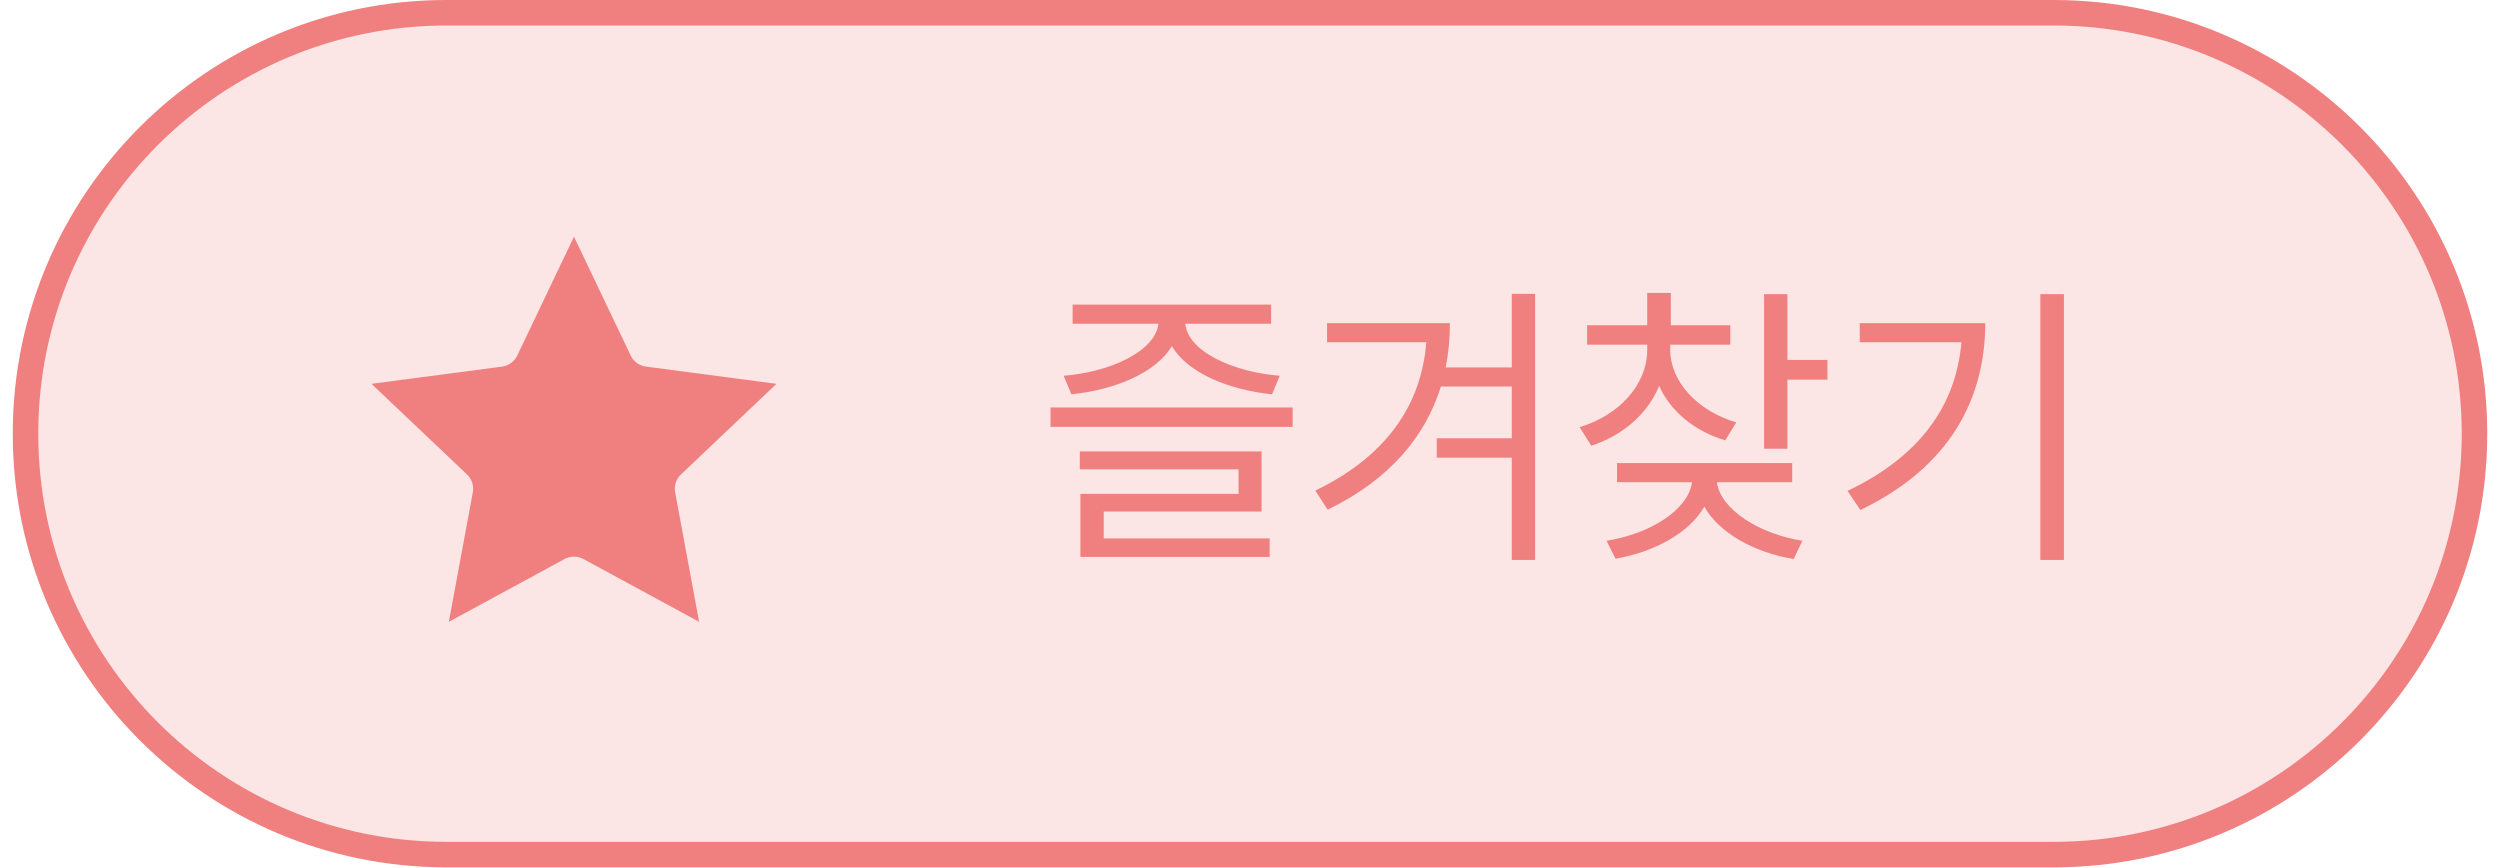
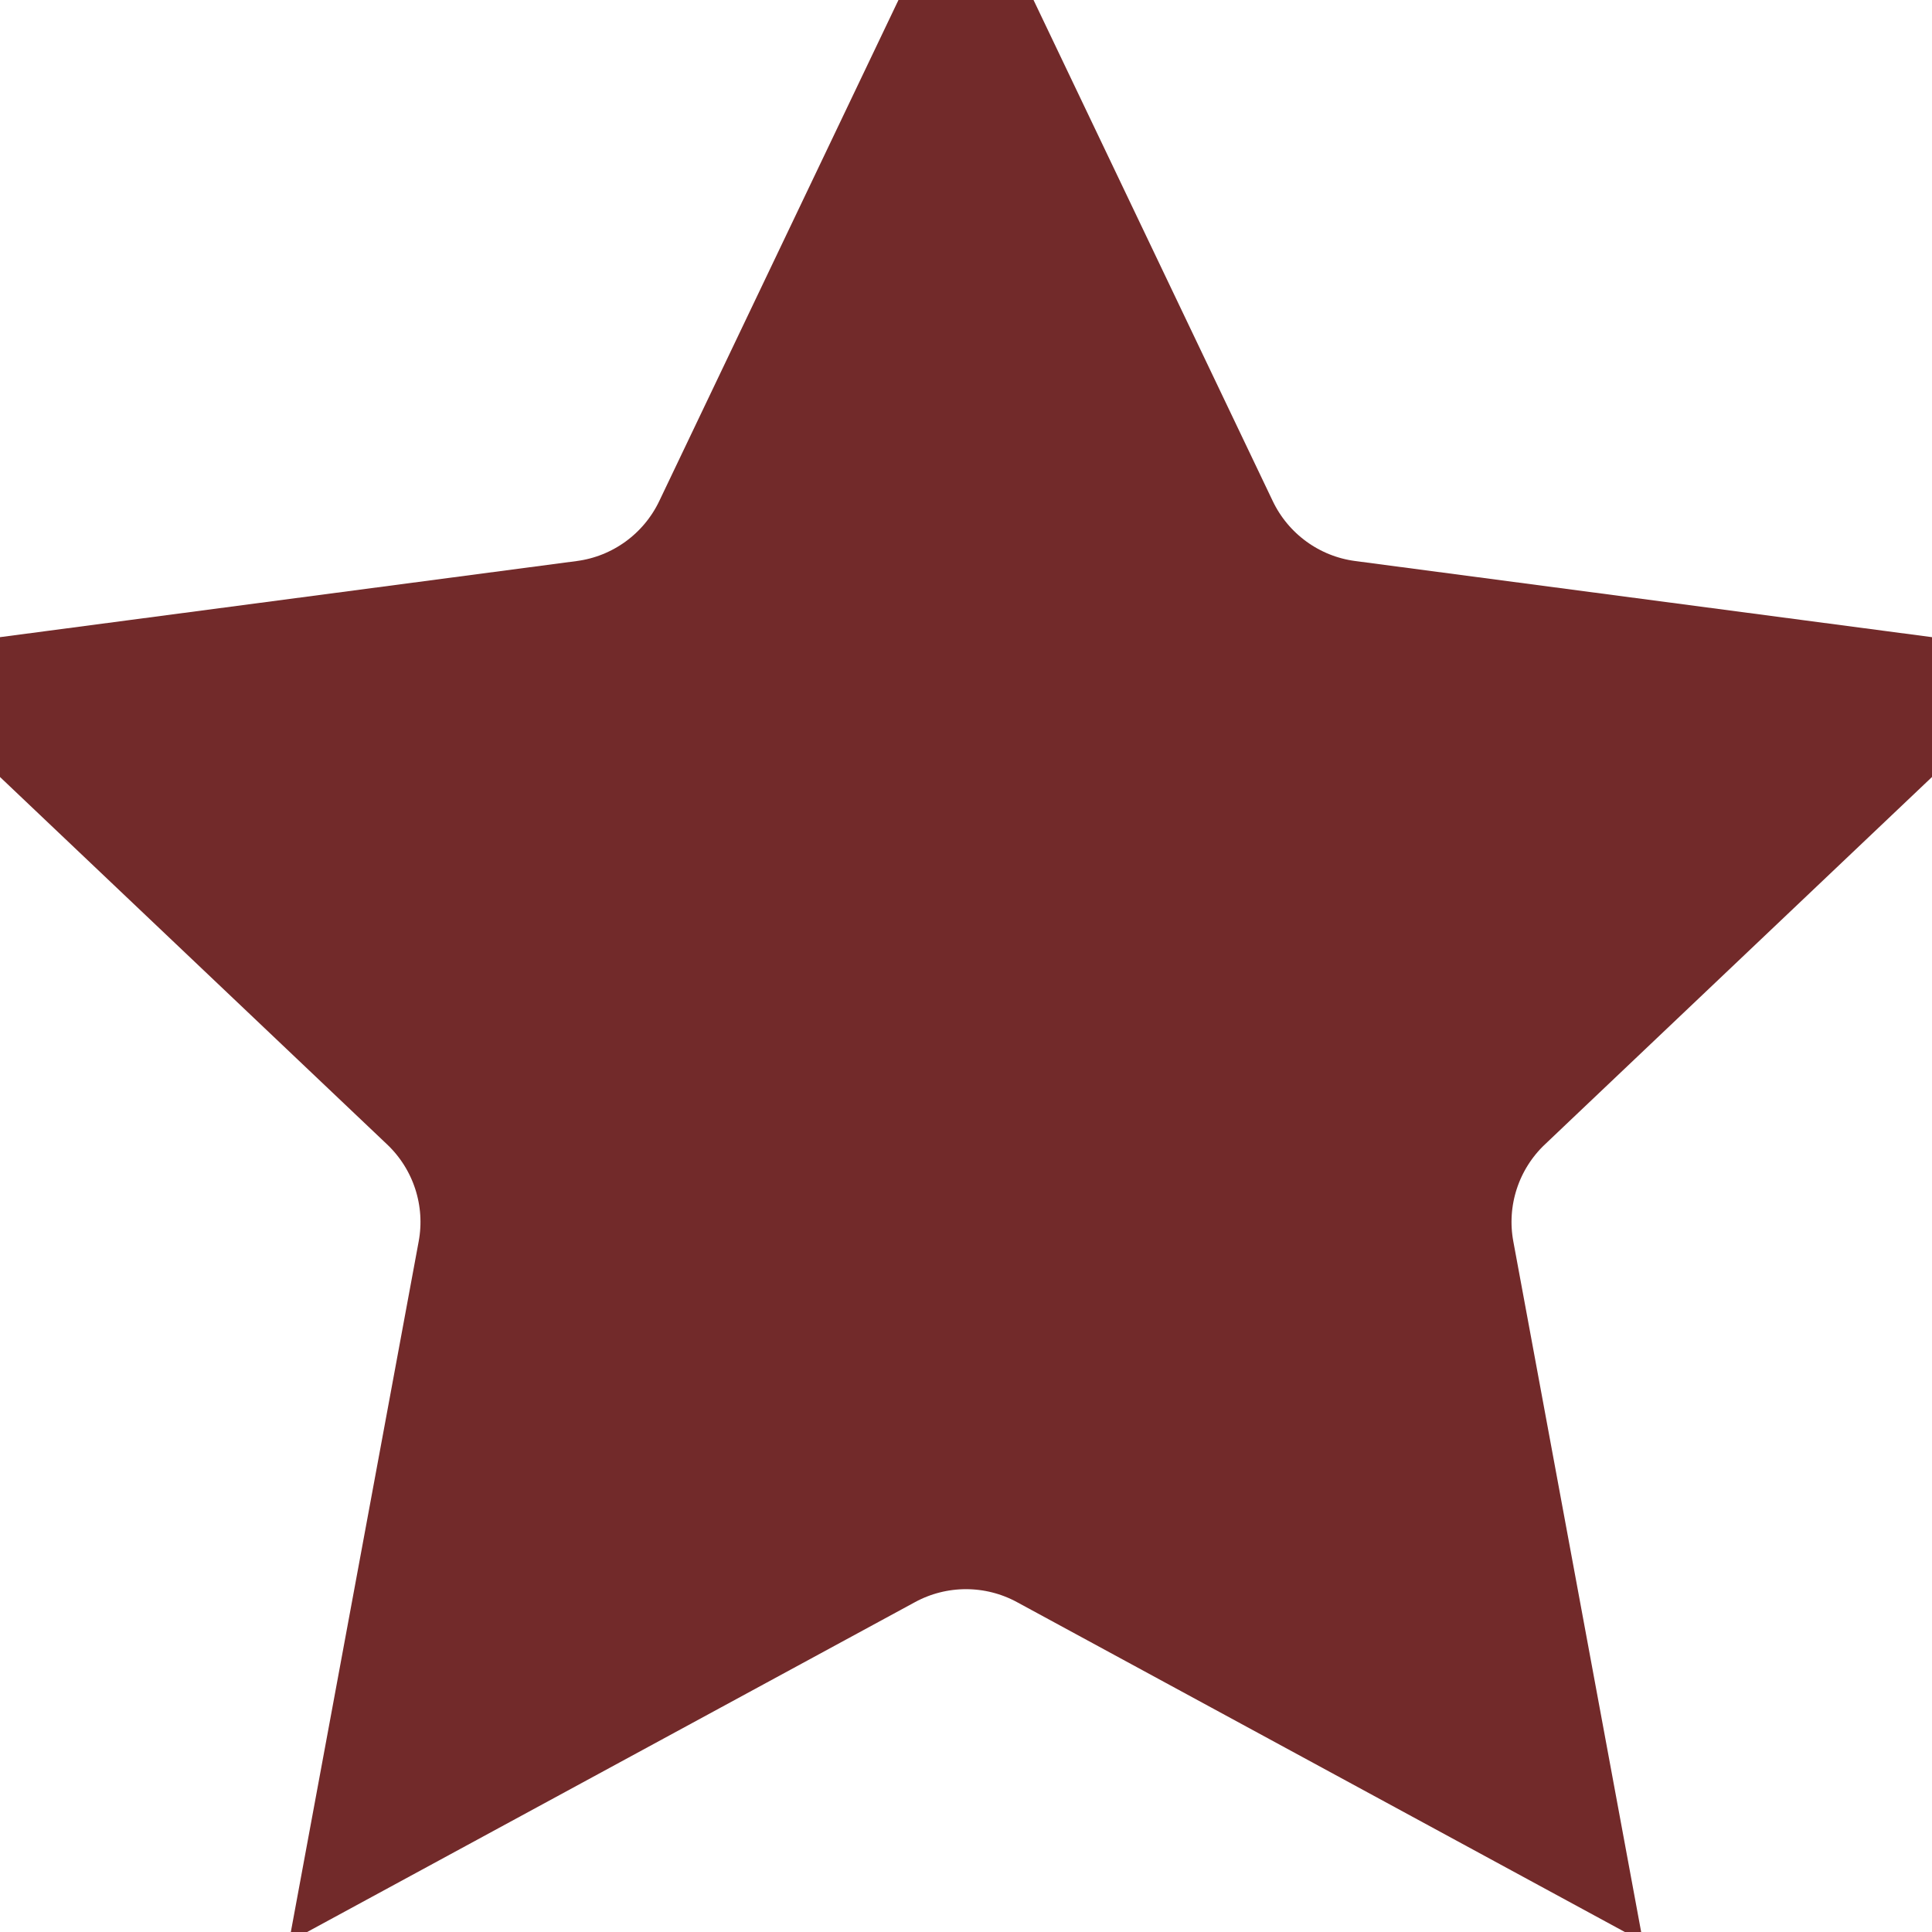
- <svg xmlns="http://www.w3.org/2000/svg" width="98" height="34" viewBox="0 0 98 34" fill="none">
-   <rect x="1" y="0.5" width="96" height="33" rx="16.5" fill="#F0807F" fill-opacity="0.2" />
-   <rect x="1" y="0.5" width="96" height="33" rx="16.5" stroke="#F0807F" />
-   <path d="M21.18 14.366L22.5 11.6L23.82 14.366C24.079 14.909 24.595 15.284 25.191 15.362L28.229 15.763L26.006 17.872L26.695 18.598L26.006 17.872C25.57 18.286 25.373 18.893 25.483 19.484L26.041 22.497L23.347 21.035C22.819 20.749 22.181 20.749 21.653 21.035L18.959 22.497L19.517 19.484C19.627 18.893 19.43 18.286 18.994 17.872L16.771 15.763L19.809 15.362C20.405 15.284 20.921 14.909 21.18 14.366ZM28.569 15.44L28.569 15.44L28.569 15.44ZM16.431 15.44C16.431 15.44 16.431 15.44 16.431 15.44L16.431 15.44Z" fill="#F0807F" stroke="#F0807F" stroke-width="2" />
-   <path d="M50.672 15.973V16.734H41.18V15.973H50.672ZM49.453 17.695V20.051H43.266V21.105H49.77V21.832H42.352V19.359H48.551V18.398H42.328V17.695H49.453ZM49.828 11.941V12.691H46.465C46.559 13.764 48.316 14.584 50.168 14.73L49.863 15.457C48.158 15.281 46.553 14.619 45.938 13.57C45.305 14.619 43.705 15.281 42 15.457L41.695 14.73C43.535 14.584 45.287 13.764 45.41 12.691H42.047V11.941H49.828ZM56.836 12.668C56.836 13.26 56.783 13.84 56.672 14.402H59.262V11.52H60.176V21.949H59.262V17.941H56.32V17.18H59.262V15.152H56.484C55.881 17.086 54.504 18.785 52.043 19.98L51.562 19.23C54.34 17.889 55.717 15.879 55.91 13.418H52.02V12.668H56.836ZM65.473 13.711C65.473 14.953 66.527 16.102 68.062 16.559L67.629 17.262C66.428 16.904 65.49 16.131 65.039 15.129C64.582 16.23 63.615 17.068 62.379 17.473L61.922 16.746C63.469 16.277 64.57 15.082 64.57 13.711V13.512H62.215V12.75H64.57V11.484H65.496V12.75H67.828V13.512H65.473V13.711ZM70.066 11.531V14.109H71.637V14.883H70.066V17.59H69.152V11.531H70.066ZM70.254 18.152V18.902H67.301C67.453 19.992 68.982 20.93 70.652 21.199L70.312 21.914C68.783 21.662 67.4 20.906 66.809 19.863C66.211 20.9 64.84 21.639 63.328 21.902L62.977 21.199C64.658 20.93 66.17 20.01 66.328 18.902H63.387V18.152H70.254ZM80.906 11.531V21.949H79.981V11.531H80.906ZM77.824 12.668C77.812 15.668 76.418 18.316 72.926 19.992L72.422 19.242C75.24 17.906 76.676 15.908 76.887 13.418H72.902V12.668H77.824Z" fill="#F0807F" />
+ <svg xmlns="http://www.w3.org/2000/svg" width="14" height="14" viewBox="0 0 14 14" fill="none">
+   <path d="M5.68 4.061L7 1.296L8.32 4.061C8.579 4.604 9.095 4.979 9.691 5.057L12.729 5.458L10.506 7.568L11.195 8.293L10.506 7.568C10.07 7.982 9.873 8.588 9.983 9.179L10.541 12.193L7.847 10.731C7.319 10.444 6.681 10.444 6.153 10.731L3.459 12.193L4.017 9.179C4.127 8.588 3.93 7.982 3.494 7.568L1.271 5.458L4.309 5.057C4.905 4.979 5.421 4.604 5.68 4.061ZM13.069 5.135L13.069 5.136L13.069 5.135ZM0.931 5.135C0.931 5.135 0.931 5.135 0.931 5.135L0.931 5.135Z" fill="#722A2A" stroke="#722A2A" stroke-width="2" />
</svg>
